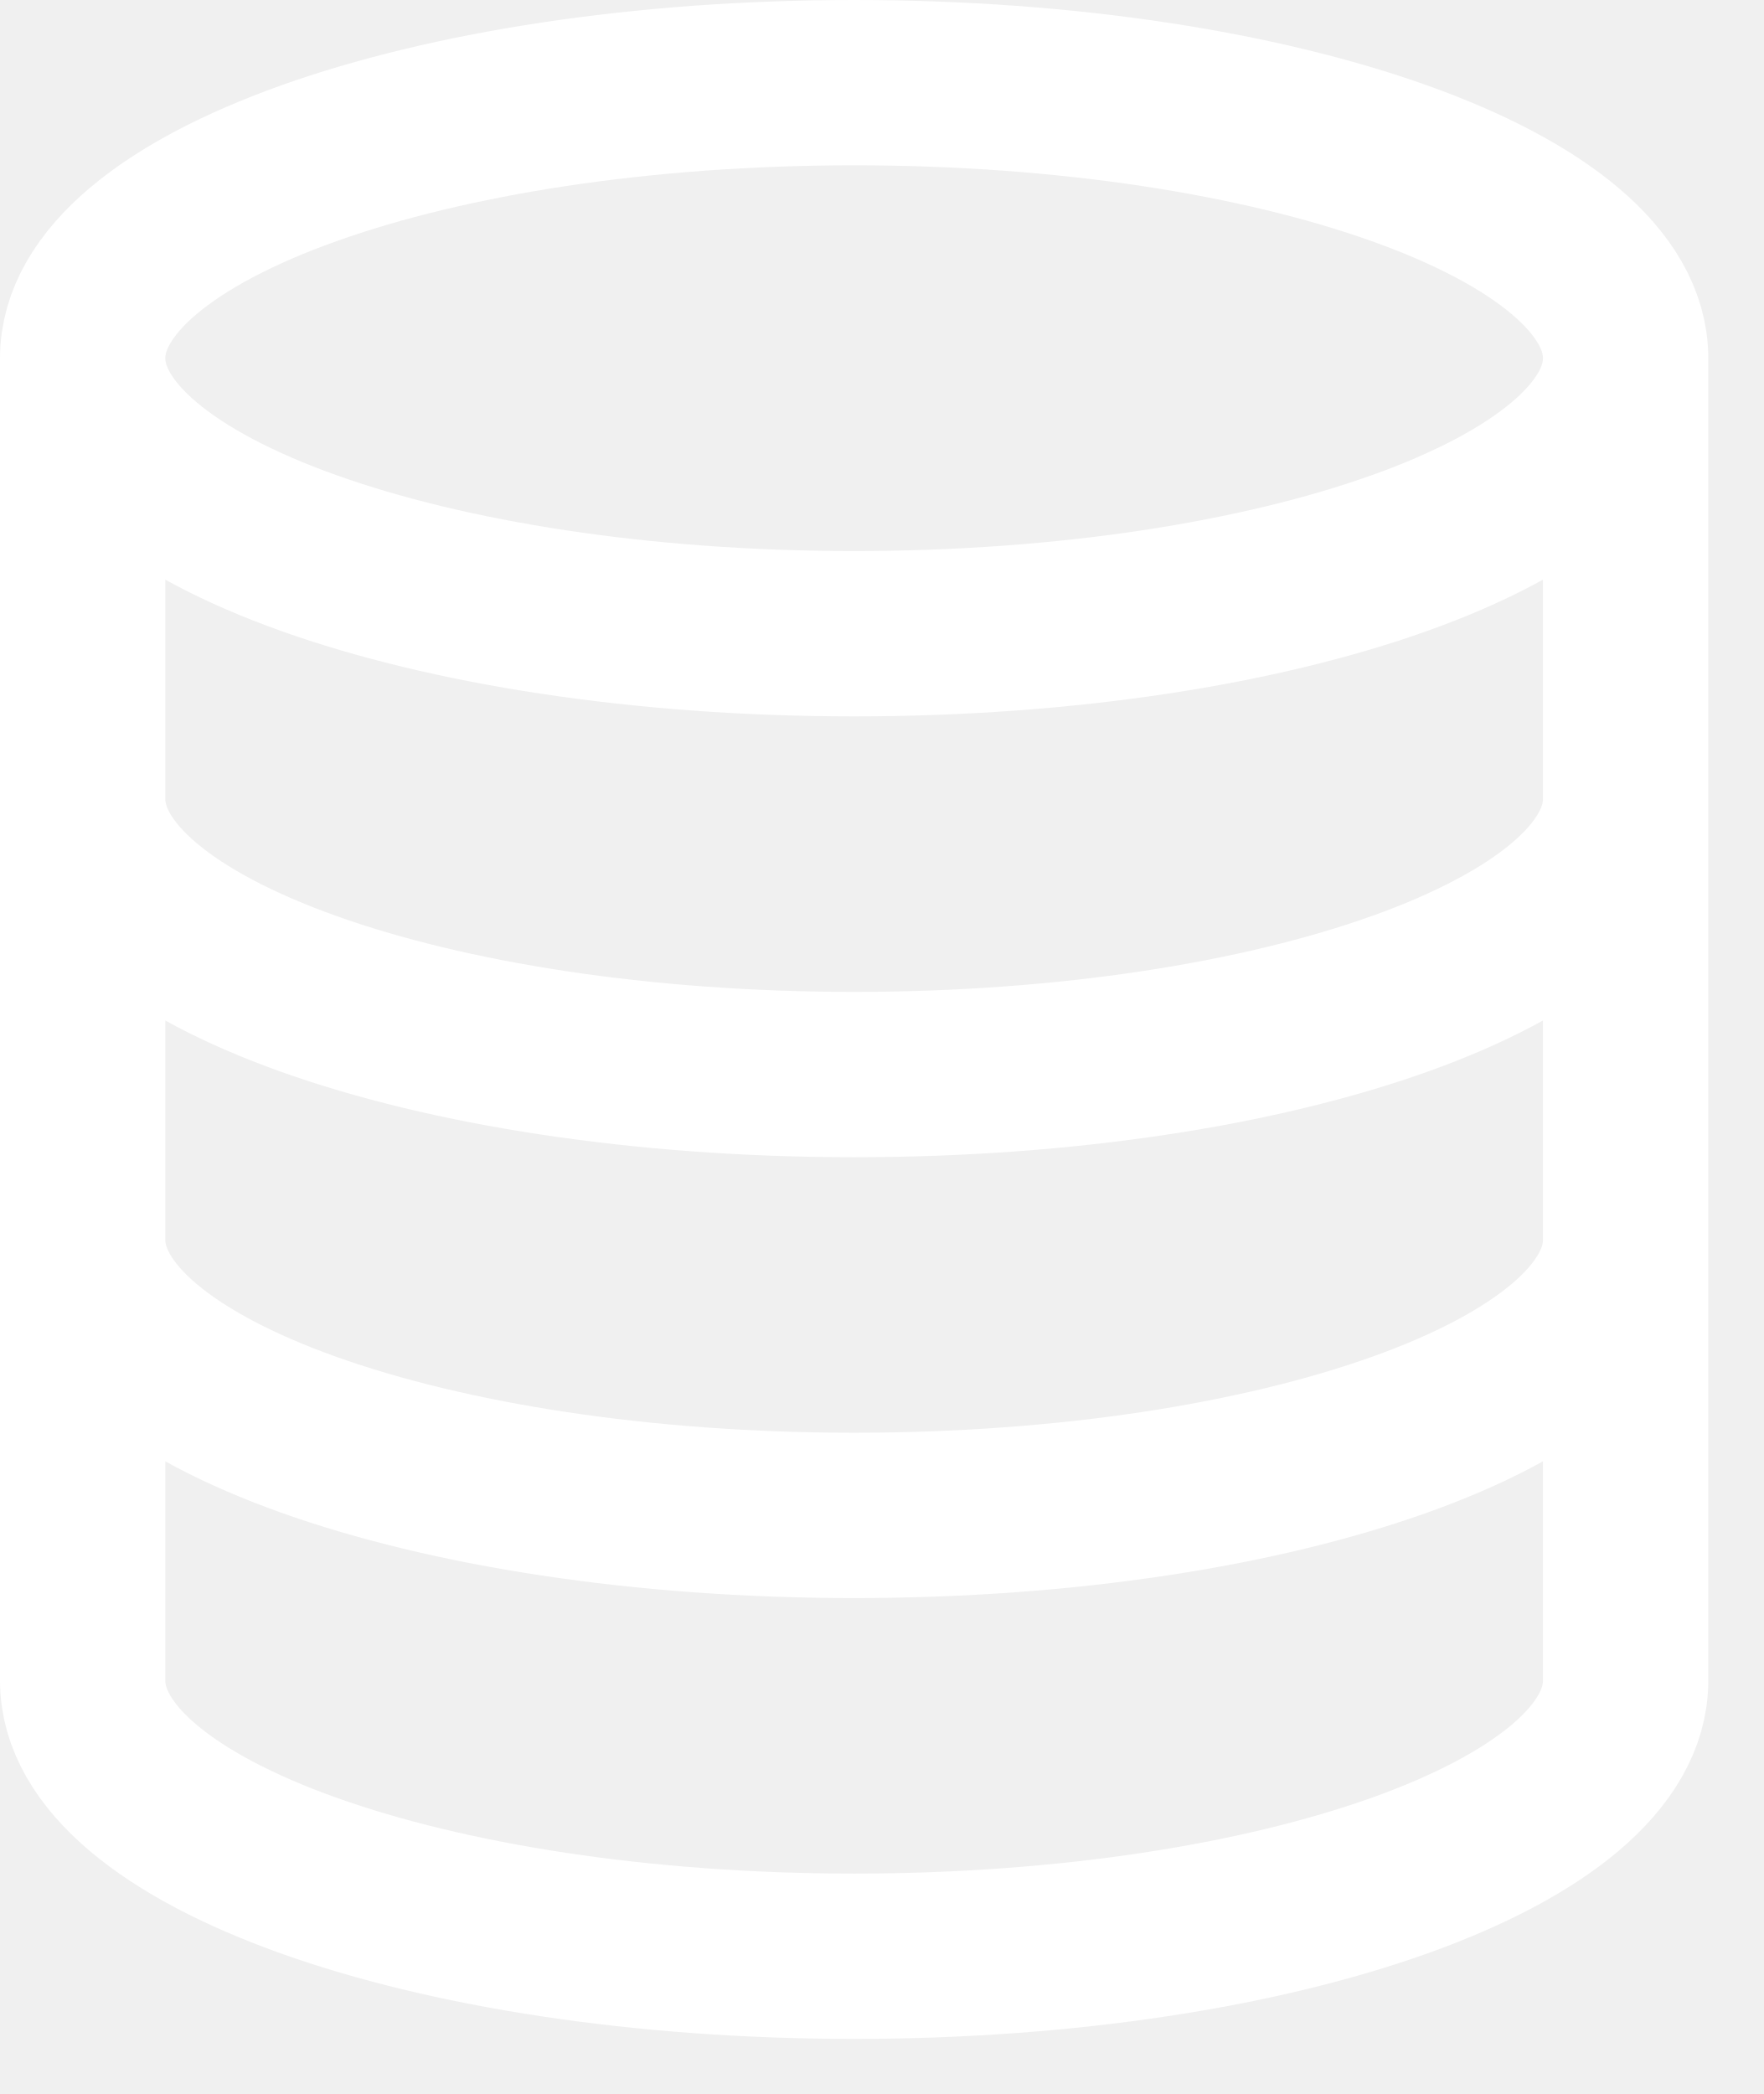
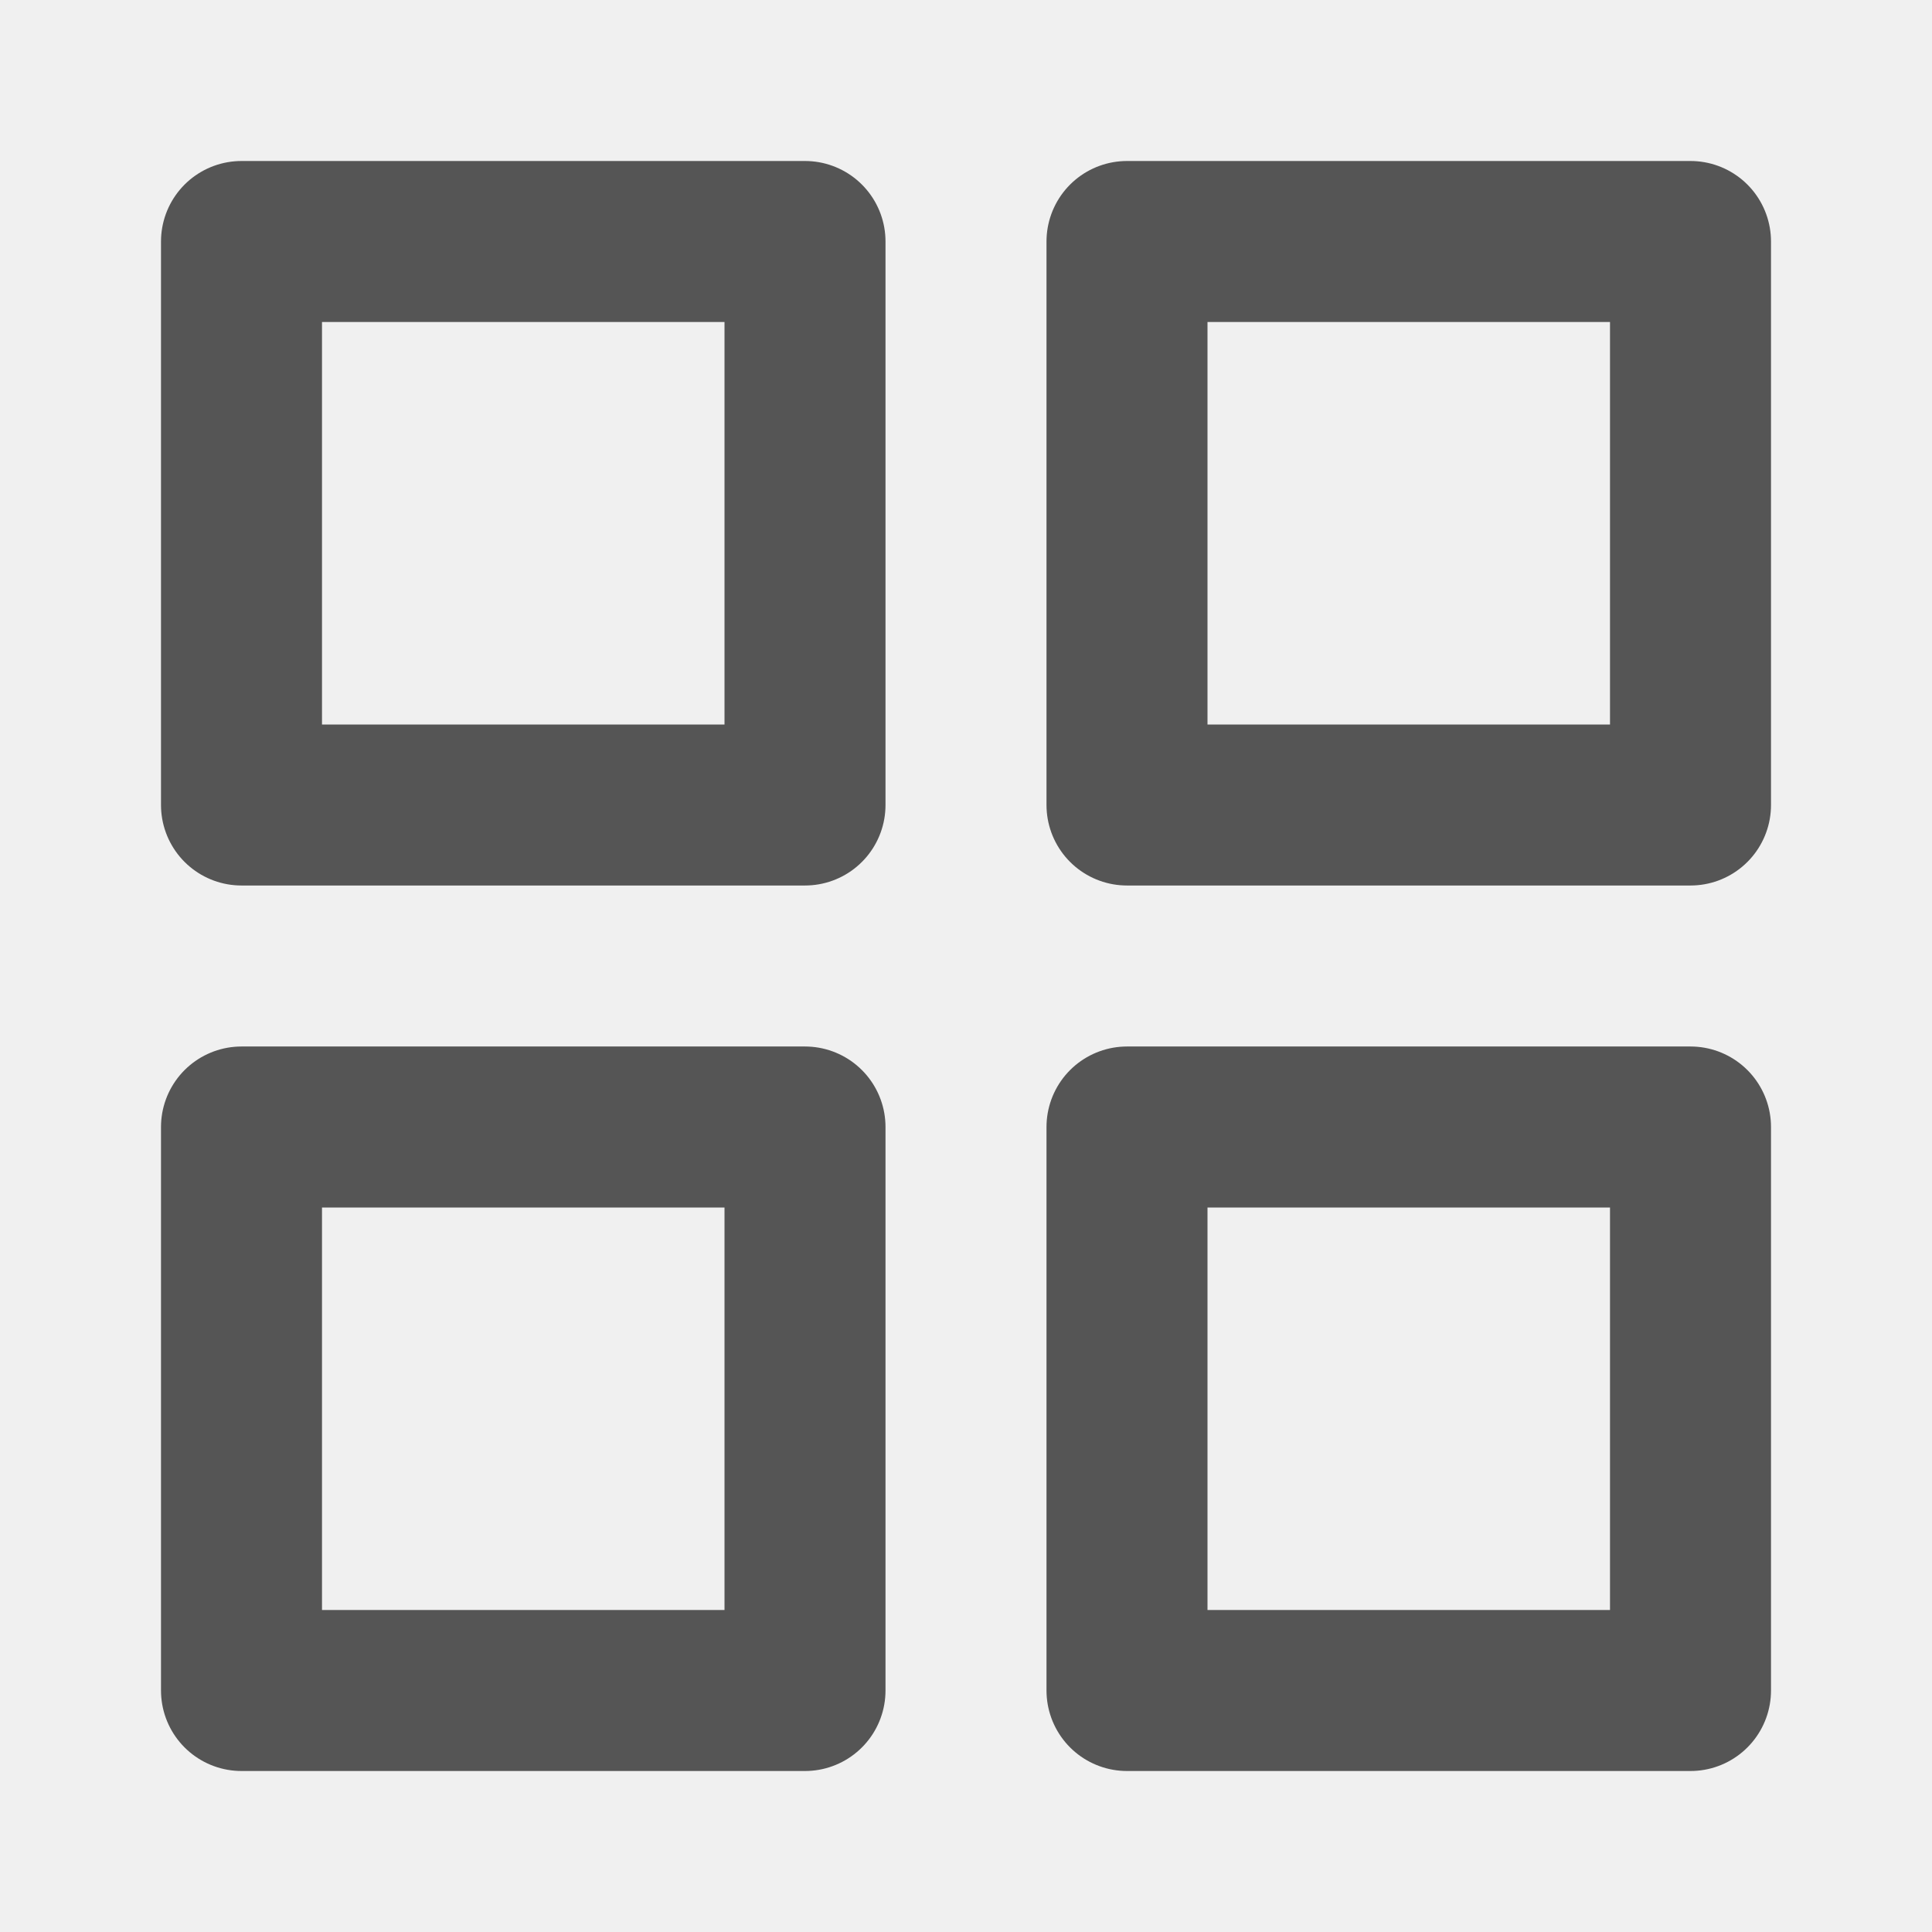
- <svg xmlns="http://www.w3.org/2000/svg" width="16" height="19" viewBox="0 0 16 19" fill="none">
-   <path d="M14.75 3.25C14.75 4.631 11.616 5.75 7.75 5.75C3.884 5.75 0.75 4.631 0.75 3.25M14.75 3.25C14.75 1.869 11.616 0.75 7.75 0.75C3.884 0.75 0.75 1.869 0.75 3.25M14.75 3.25V15.25C14.75 16.631 11.616 17.75 7.75 17.75C3.884 17.75 0.75 16.631 0.75 15.25V3.25M14.75 7.25C14.75 8.631 11.616 9.75 7.75 9.75C3.884 9.75 0.75 8.631 0.75 7.25M14.75 11.25C14.75 12.631 11.616 13.75 7.75 13.75C3.884 13.75 0.75 12.631 0.75 11.25" stroke="white" stroke-width="1.5" />
+ <svg xmlns="http://www.w3.org/2000/svg" width="22" height="22" viewBox="0 0 24 24" fill="none" stroke="#555555" stroke-width="2" stroke-linecap="round" stroke-linejoin="round">
+   <rect x="3" y="3" width="7" height="7" />
+   <rect x="14" y="3" width="7" height="7" />
+   <rect x="14" y="14" width="7" height="7" />
+   <rect x="3" y="14" width="7" height="7" />
</svg>
